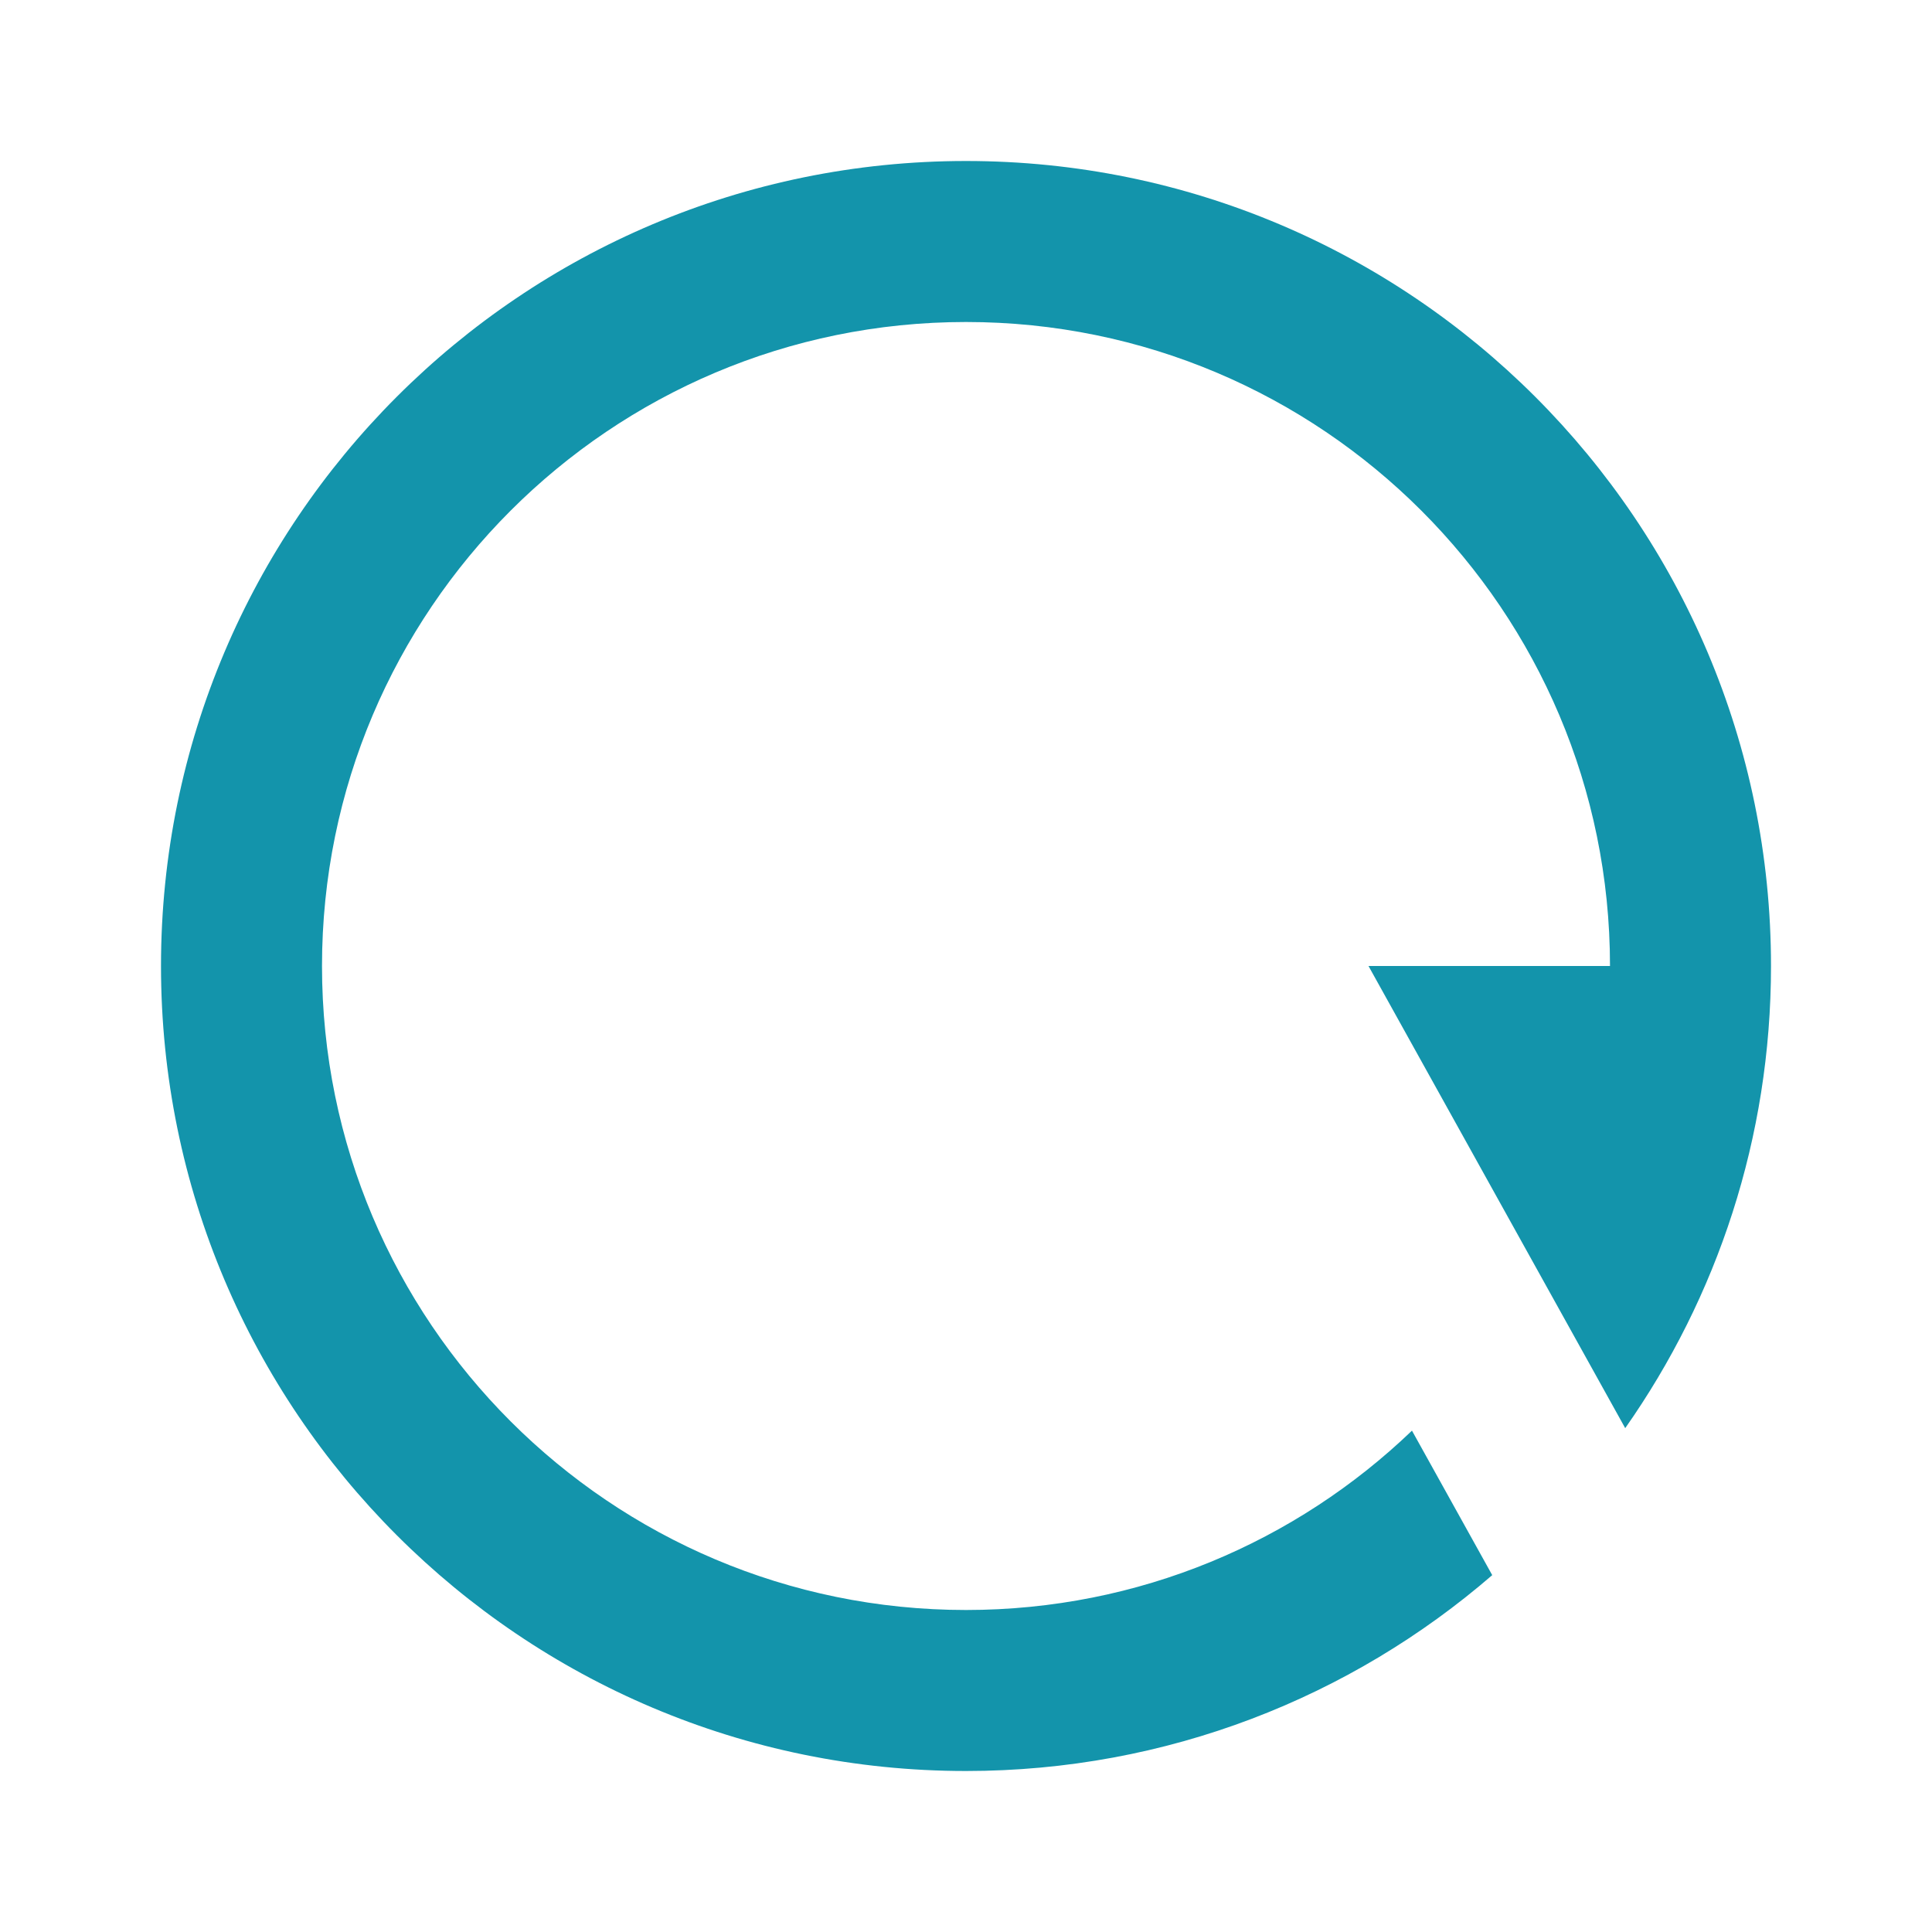
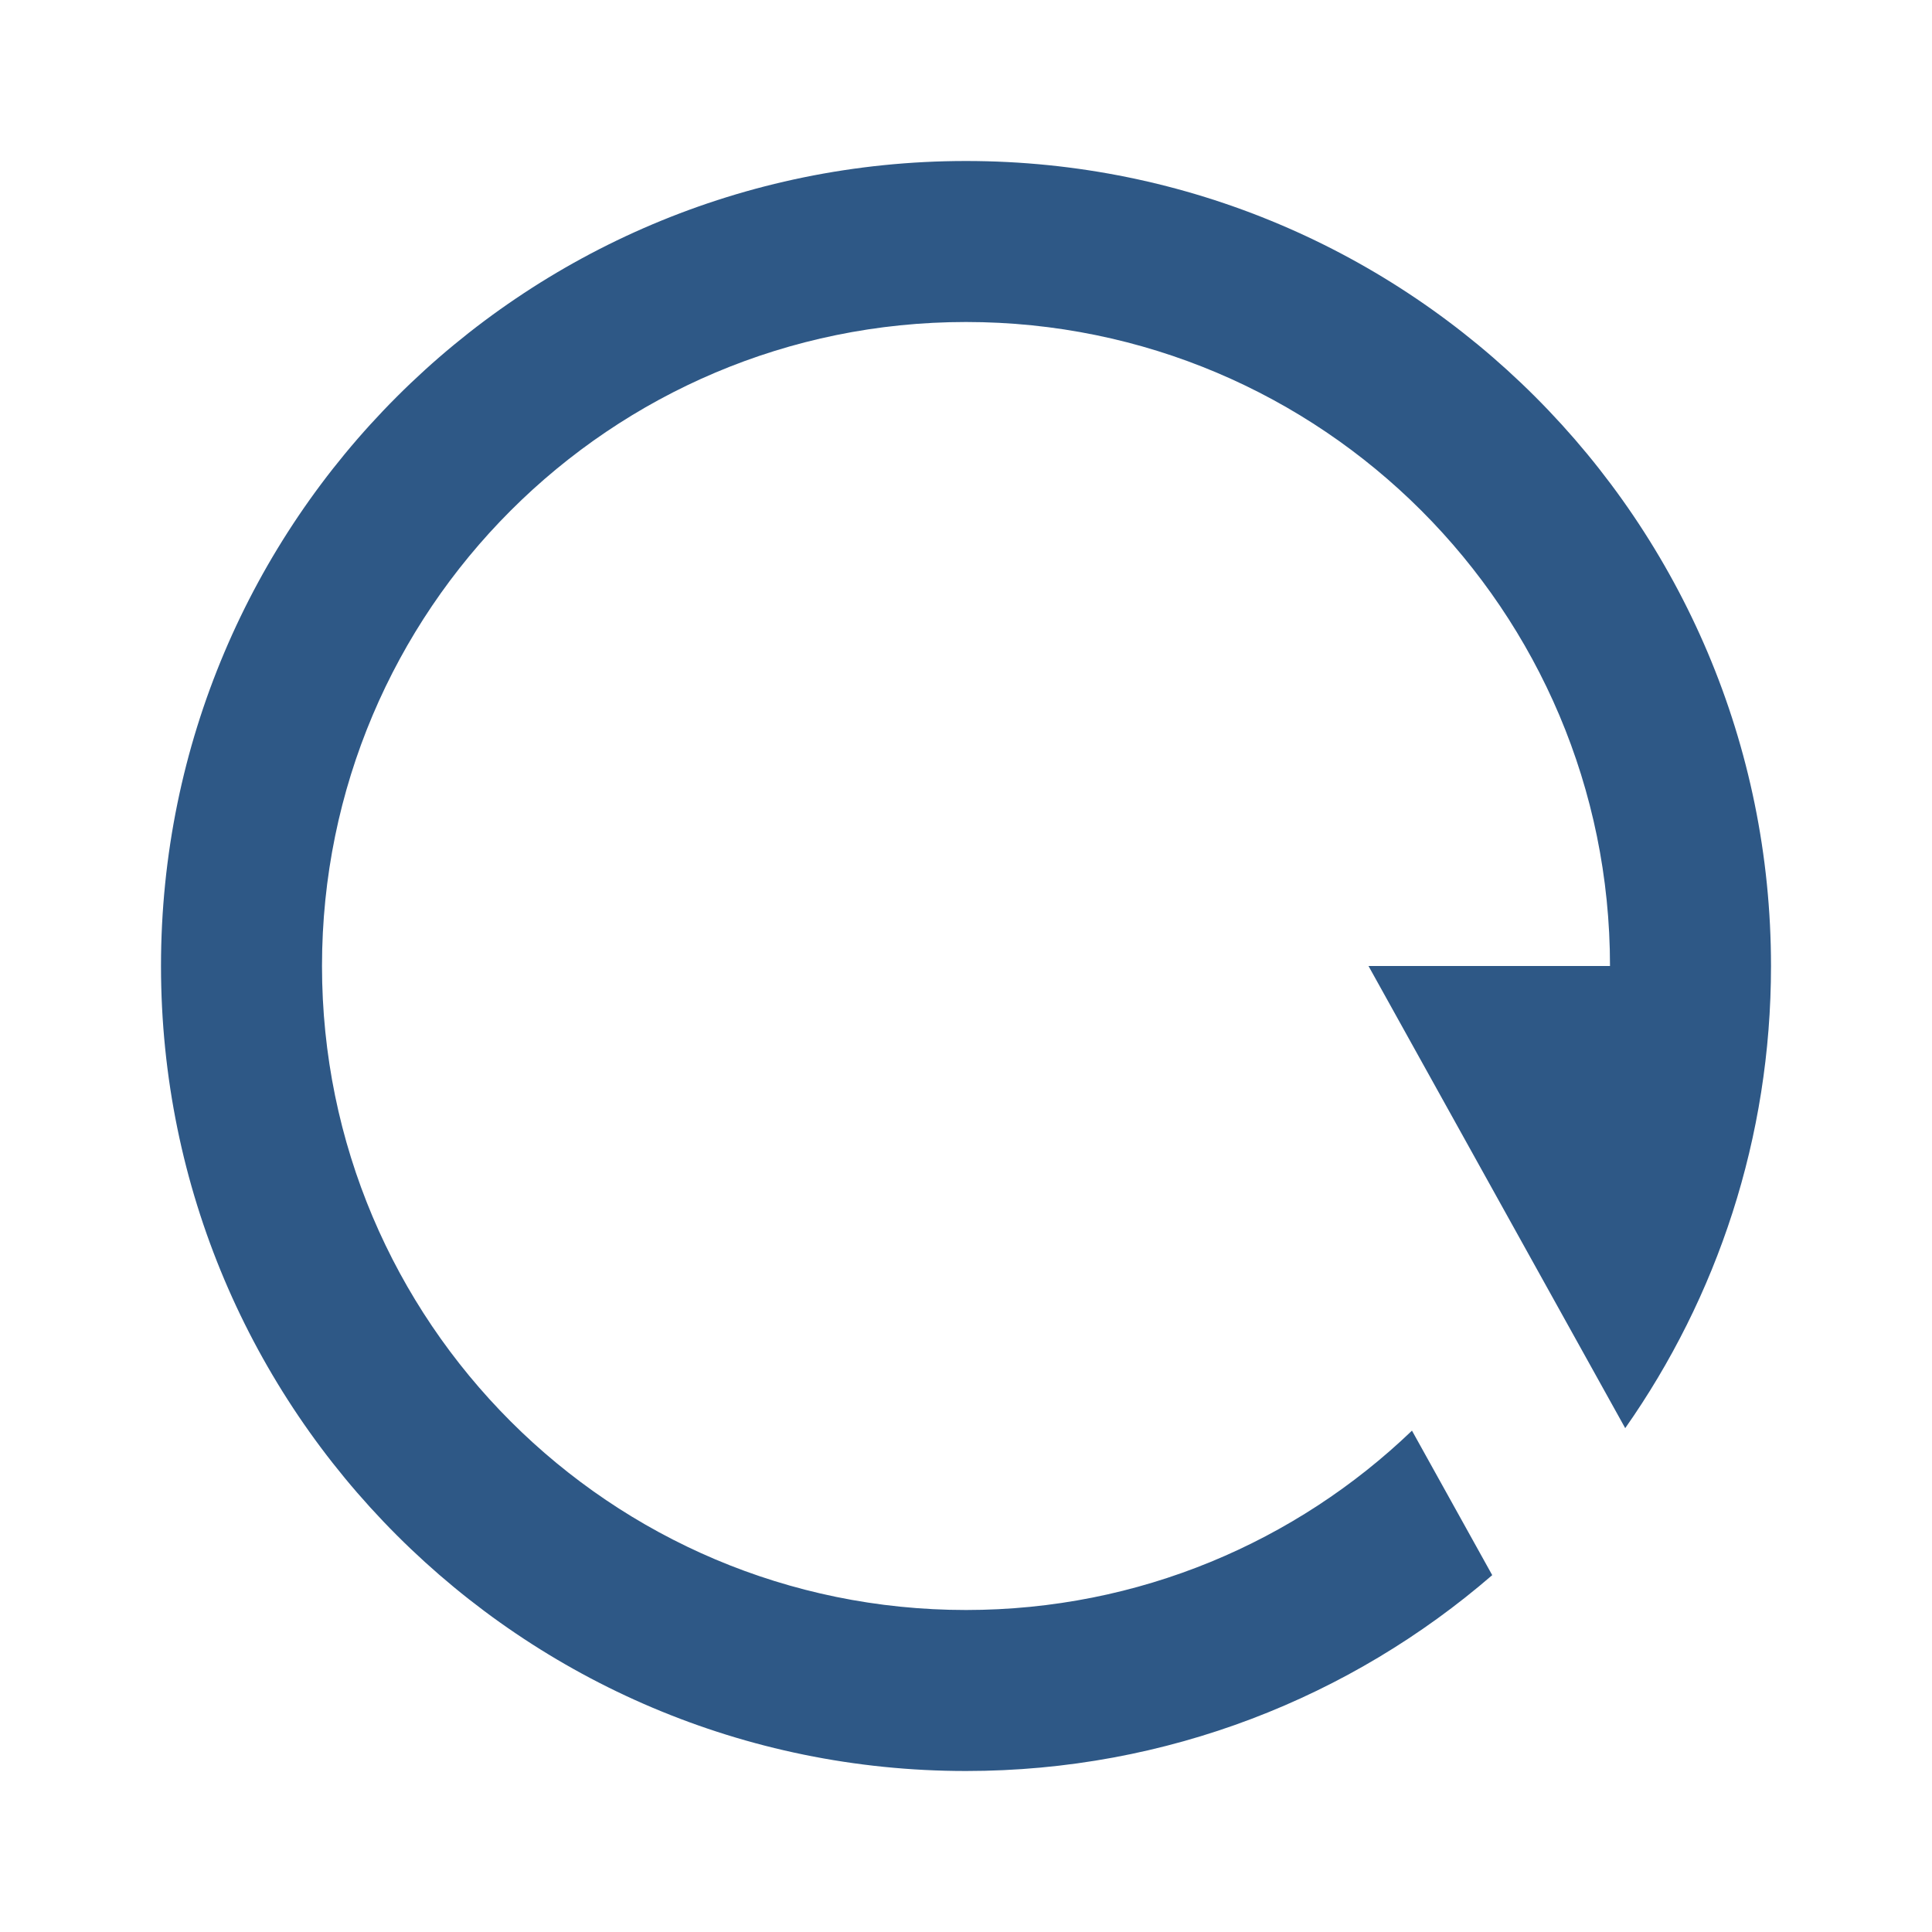
<svg xmlns="http://www.w3.org/2000/svg" viewBox="0 0 24 24">
-   <path fill="#1394ab" d="M18.537 19.567C16.784 21.083 14.499 22 12 22C6.477 22 2 17.523 2 12C2 6.477 6.477 2 12 2C17.523 2 22 6.477 22 12C22 14.136 21.33 16.116 20.189 17.741L17 12H20C20 7.582 16.418 4 12 4C7.582 4 4 7.582 4 12C4 16.418 7.582 20 12 20C14.15 20 16.102 19.152 17.54 17.772L18.537 19.567Z" />
+   <path fill="#2e5886" d="M18.537 19.567C16.784 21.083 14.499 22 12 22C6.477 22 2 17.523 2 12C2 6.477 6.477 2 12 2C17.523 2 22 6.477 22 12C22 14.136 21.33 16.116 20.189 17.741L17 12H20C20 7.582 16.418 4 12 4C7.582 4 4 7.582 4 12C4 16.418 7.582 20 12 20C14.15 20 16.102 19.152 17.54 17.772L18.537 19.567Z" />
</svg>
